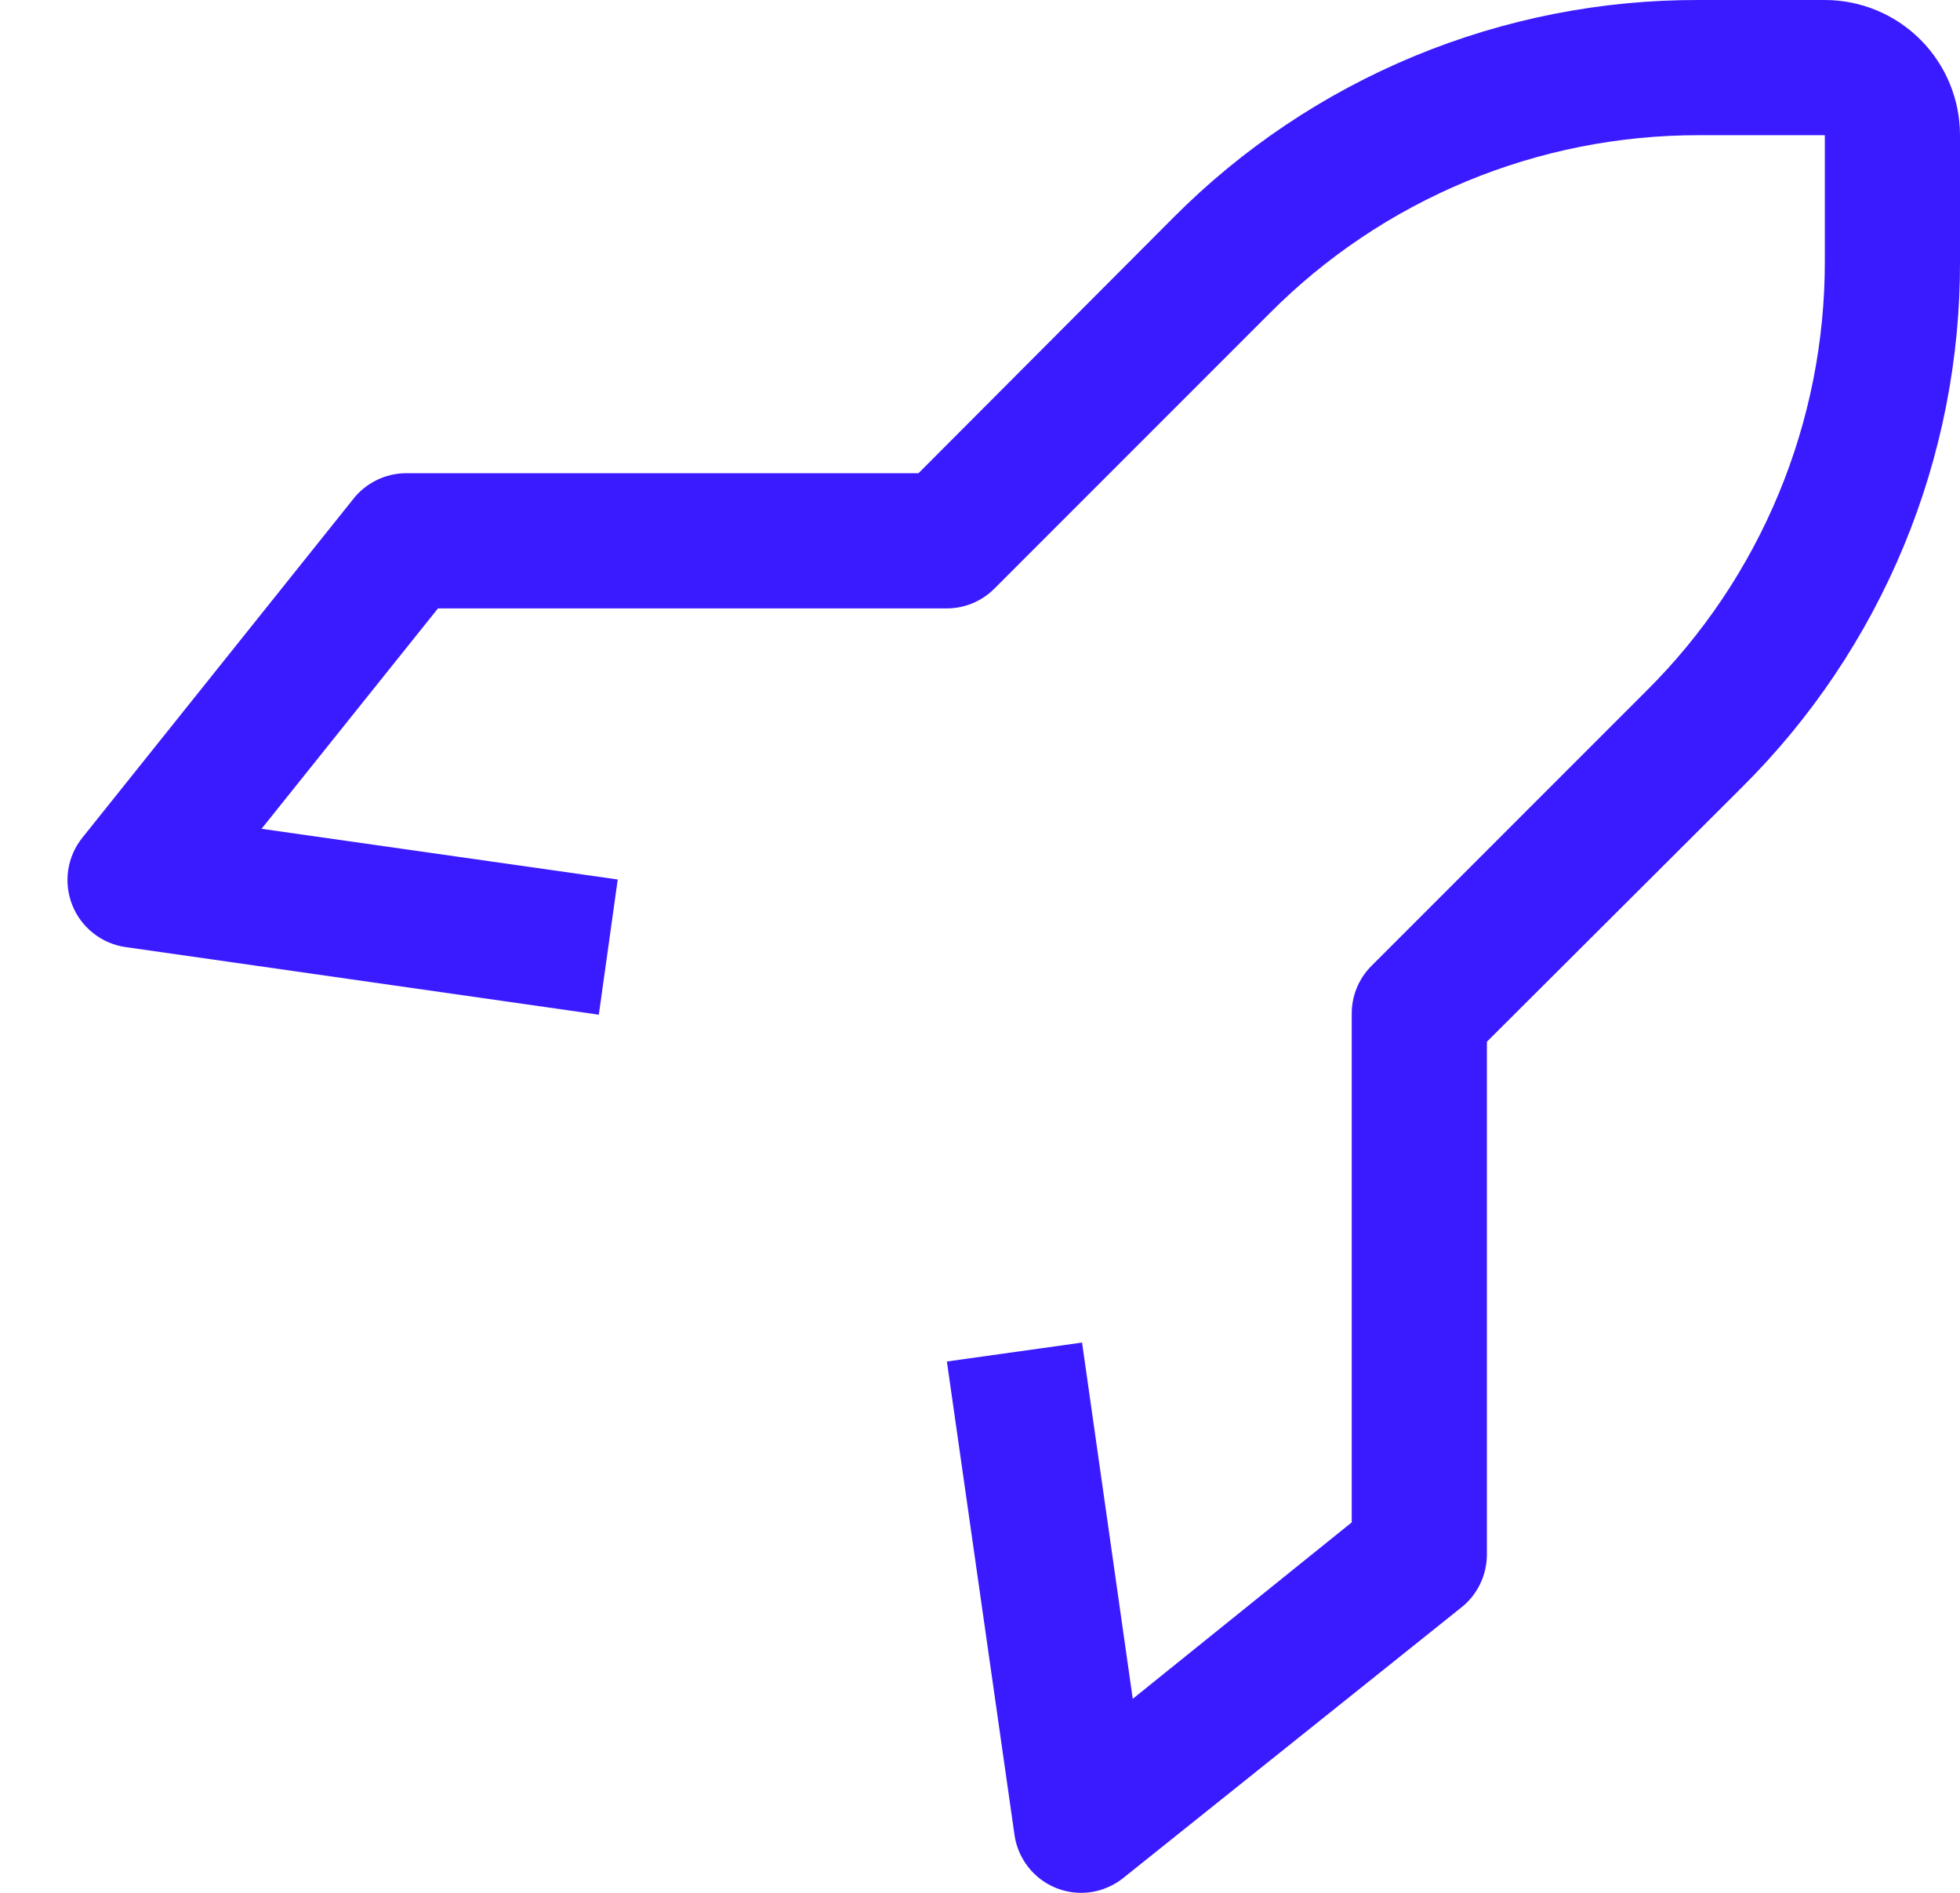
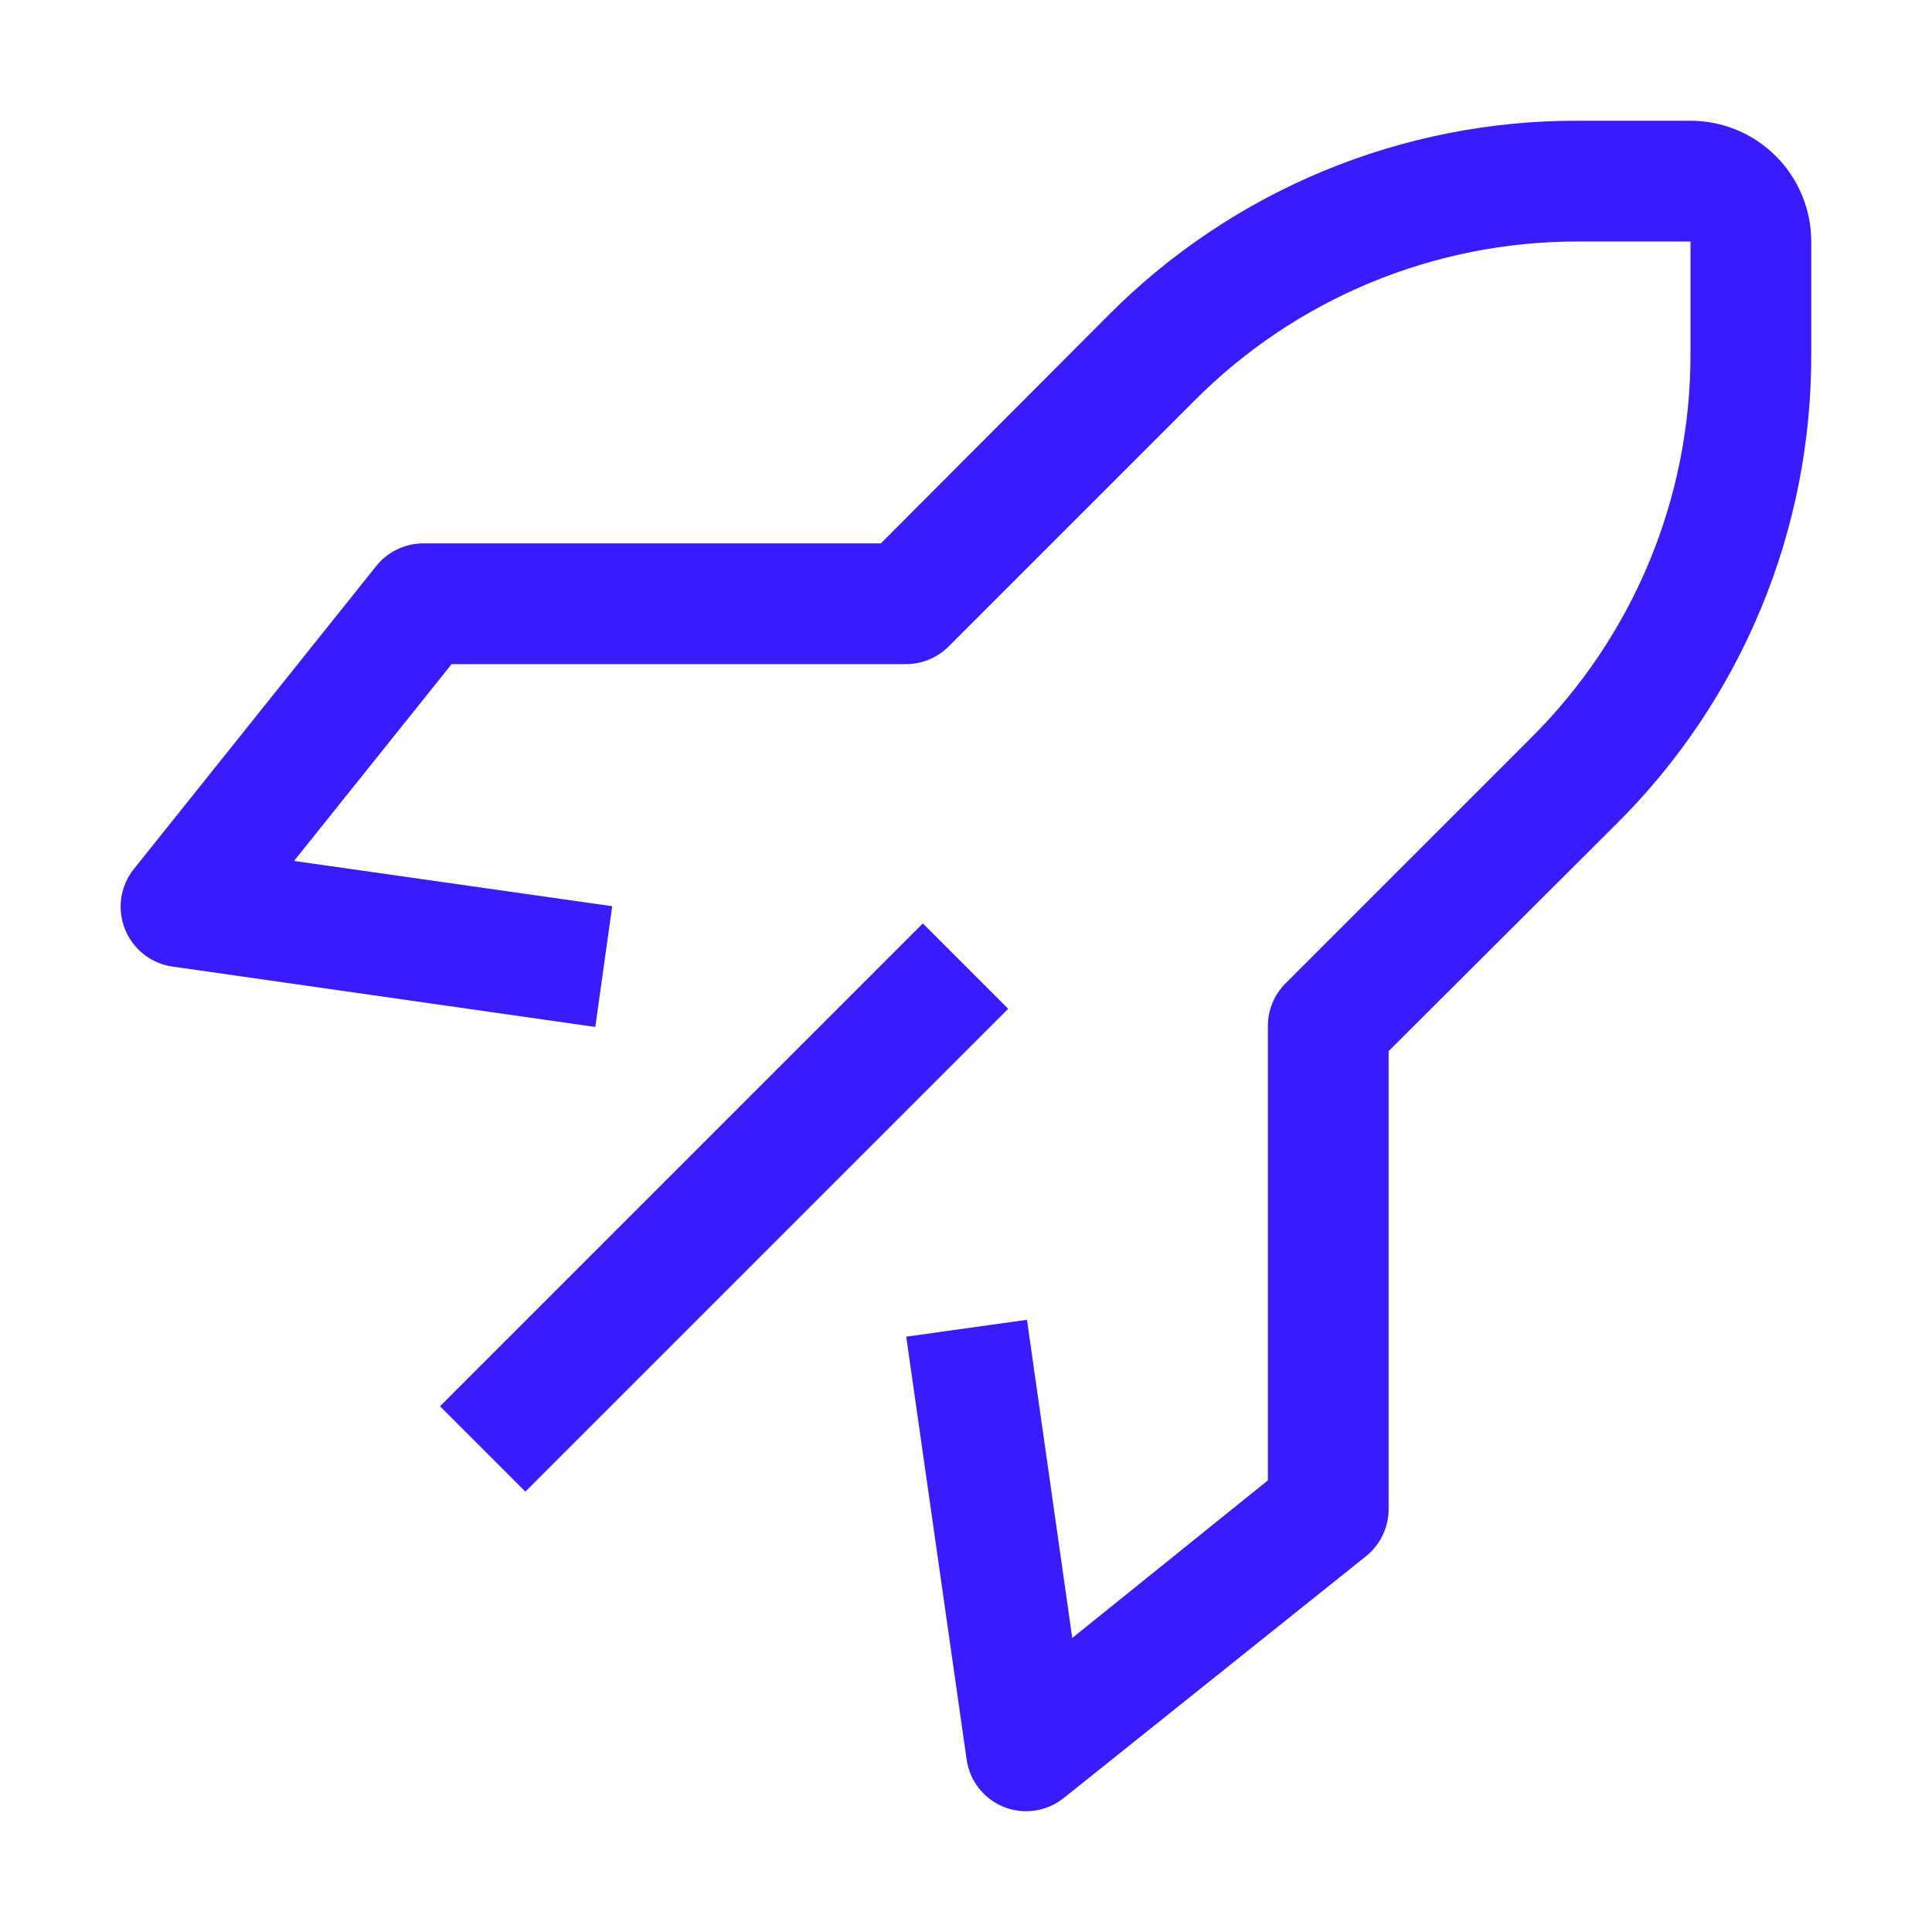
- <svg xmlns="http://www.w3.org/2000/svg" width="29" height="28" viewBox="0 0 29 28" fill="none">
-   <path d="M16 28C15.873 28 15.748 27.977 15.63 27.93C15.466 27.865 15.322 27.757 15.214 27.619C15.105 27.48 15.034 27.315 15.01 27.14L14.01 20.14L16.01 19.86L16.76 25.13L20 22.52V15C19.999 14.868 20.024 14.738 20.074 14.616C20.124 14.494 20.197 14.383 20.29 14.29L24.36 10.22C25.199 9.387 25.864 8.396 26.317 7.304C26.77 6.213 27.002 5.042 27 3.86V2H25.14C23.958 1.998 22.787 2.23 21.696 2.683C20.604 3.136 19.613 3.801 18.78 4.64L14.71 8.71C14.617 8.803 14.506 8.876 14.384 8.926C14.262 8.976 14.132 9.001 14 9H6.48L3.87 12.26L9.14 13.01L8.86 15.01L1.86 14.01C1.685 13.986 1.52 13.915 1.382 13.806C1.243 13.697 1.135 13.554 1.07 13.39C1.004 13.225 0.983 13.046 1.009 12.87C1.036 12.694 1.108 12.528 1.22 12.39L5.22 7.39C5.312 7.27 5.43 7.173 5.565 7.106C5.7 7.038 5.849 7.002 6 7H13.59L17.36 3.22C18.379 2.195 19.592 1.383 20.927 0.83C22.263 0.277 23.695 -0.005 25.14 6.19679e-05H27C27.53 6.19679e-05 28.039 0.211 28.414 0.586C28.789 0.961 29 1.47 29 2V3.86C29.005 5.305 28.723 6.737 28.17 8.073C27.617 9.408 26.805 10.621 25.78 11.64L22 15.41V23C21.999 23.15 21.965 23.298 21.899 23.433C21.833 23.569 21.738 23.687 21.62 23.78L16.62 27.78C16.444 27.921 16.226 27.999 16 28Z" fill="#3A1BFF" />
+ <svg xmlns="http://www.w3.org/2000/svg" width="32" height="32" viewBox="0 0 32 32" fill="none">
+   <path d="M7.288 23.292L15.285 15.295L16.699 16.709L8.702 24.706L7.288 23.292Z" fill="#3A1BFF" />
+   <path d="M17 30C16.873 30 16.748 29.977 16.63 29.93C16.466 29.865 16.322 29.757 16.213 29.619C16.105 29.48 16.034 29.315 16.01 29.14L15.01 22.14L17.01 21.86L17.76 27.13L21 24.52V17C20.999 16.869 21.024 16.738 21.074 16.616C21.124 16.494 21.197 16.384 21.29 16.29L25.36 12.22C26.198 11.387 26.864 10.396 27.317 9.304C27.77 8.213 28.002 7.042 28 5.86V4H26.14C24.958 3.998 23.787 4.23 22.695 4.683C21.604 5.136 20.613 5.801 19.78 6.64L15.71 10.71C15.616 10.803 15.506 10.876 15.384 10.926C15.262 10.976 15.131 11.001 15 11H7.48L4.87 14.26L10.14 15.01L9.86 17.01L2.86 16.01C2.685 15.986 2.52 15.915 2.381 15.806C2.243 15.697 2.135 15.554 2.07 15.39C2.004 15.225 1.983 15.046 2.009 14.87C2.035 14.694 2.108 14.528 2.22 14.39L6.22 9.39C6.312 9.27 6.43 9.173 6.565 9.106C6.7 9.038 6.849 9.002 7 9H14.59L18.36 5.22C19.379 4.195 20.591 3.383 21.927 2.83C23.262 2.277 24.695 1.995 26.14 2H28C28.53 2 29.039 2.211 29.414 2.586C29.789 2.961 30 3.47 30 4V5.86C30.005 7.305 29.723 8.737 29.17 10.073C28.617 11.408 27.805 12.621 26.78 13.64L23 17.41V25C22.999 25.15 22.965 25.298 22.899 25.433C22.833 25.569 22.738 25.687 22.62 25.78L17.62 29.78C17.444 29.921 17.225 29.999 17 30Z" fill="#3A1BFF" />
</svg>
